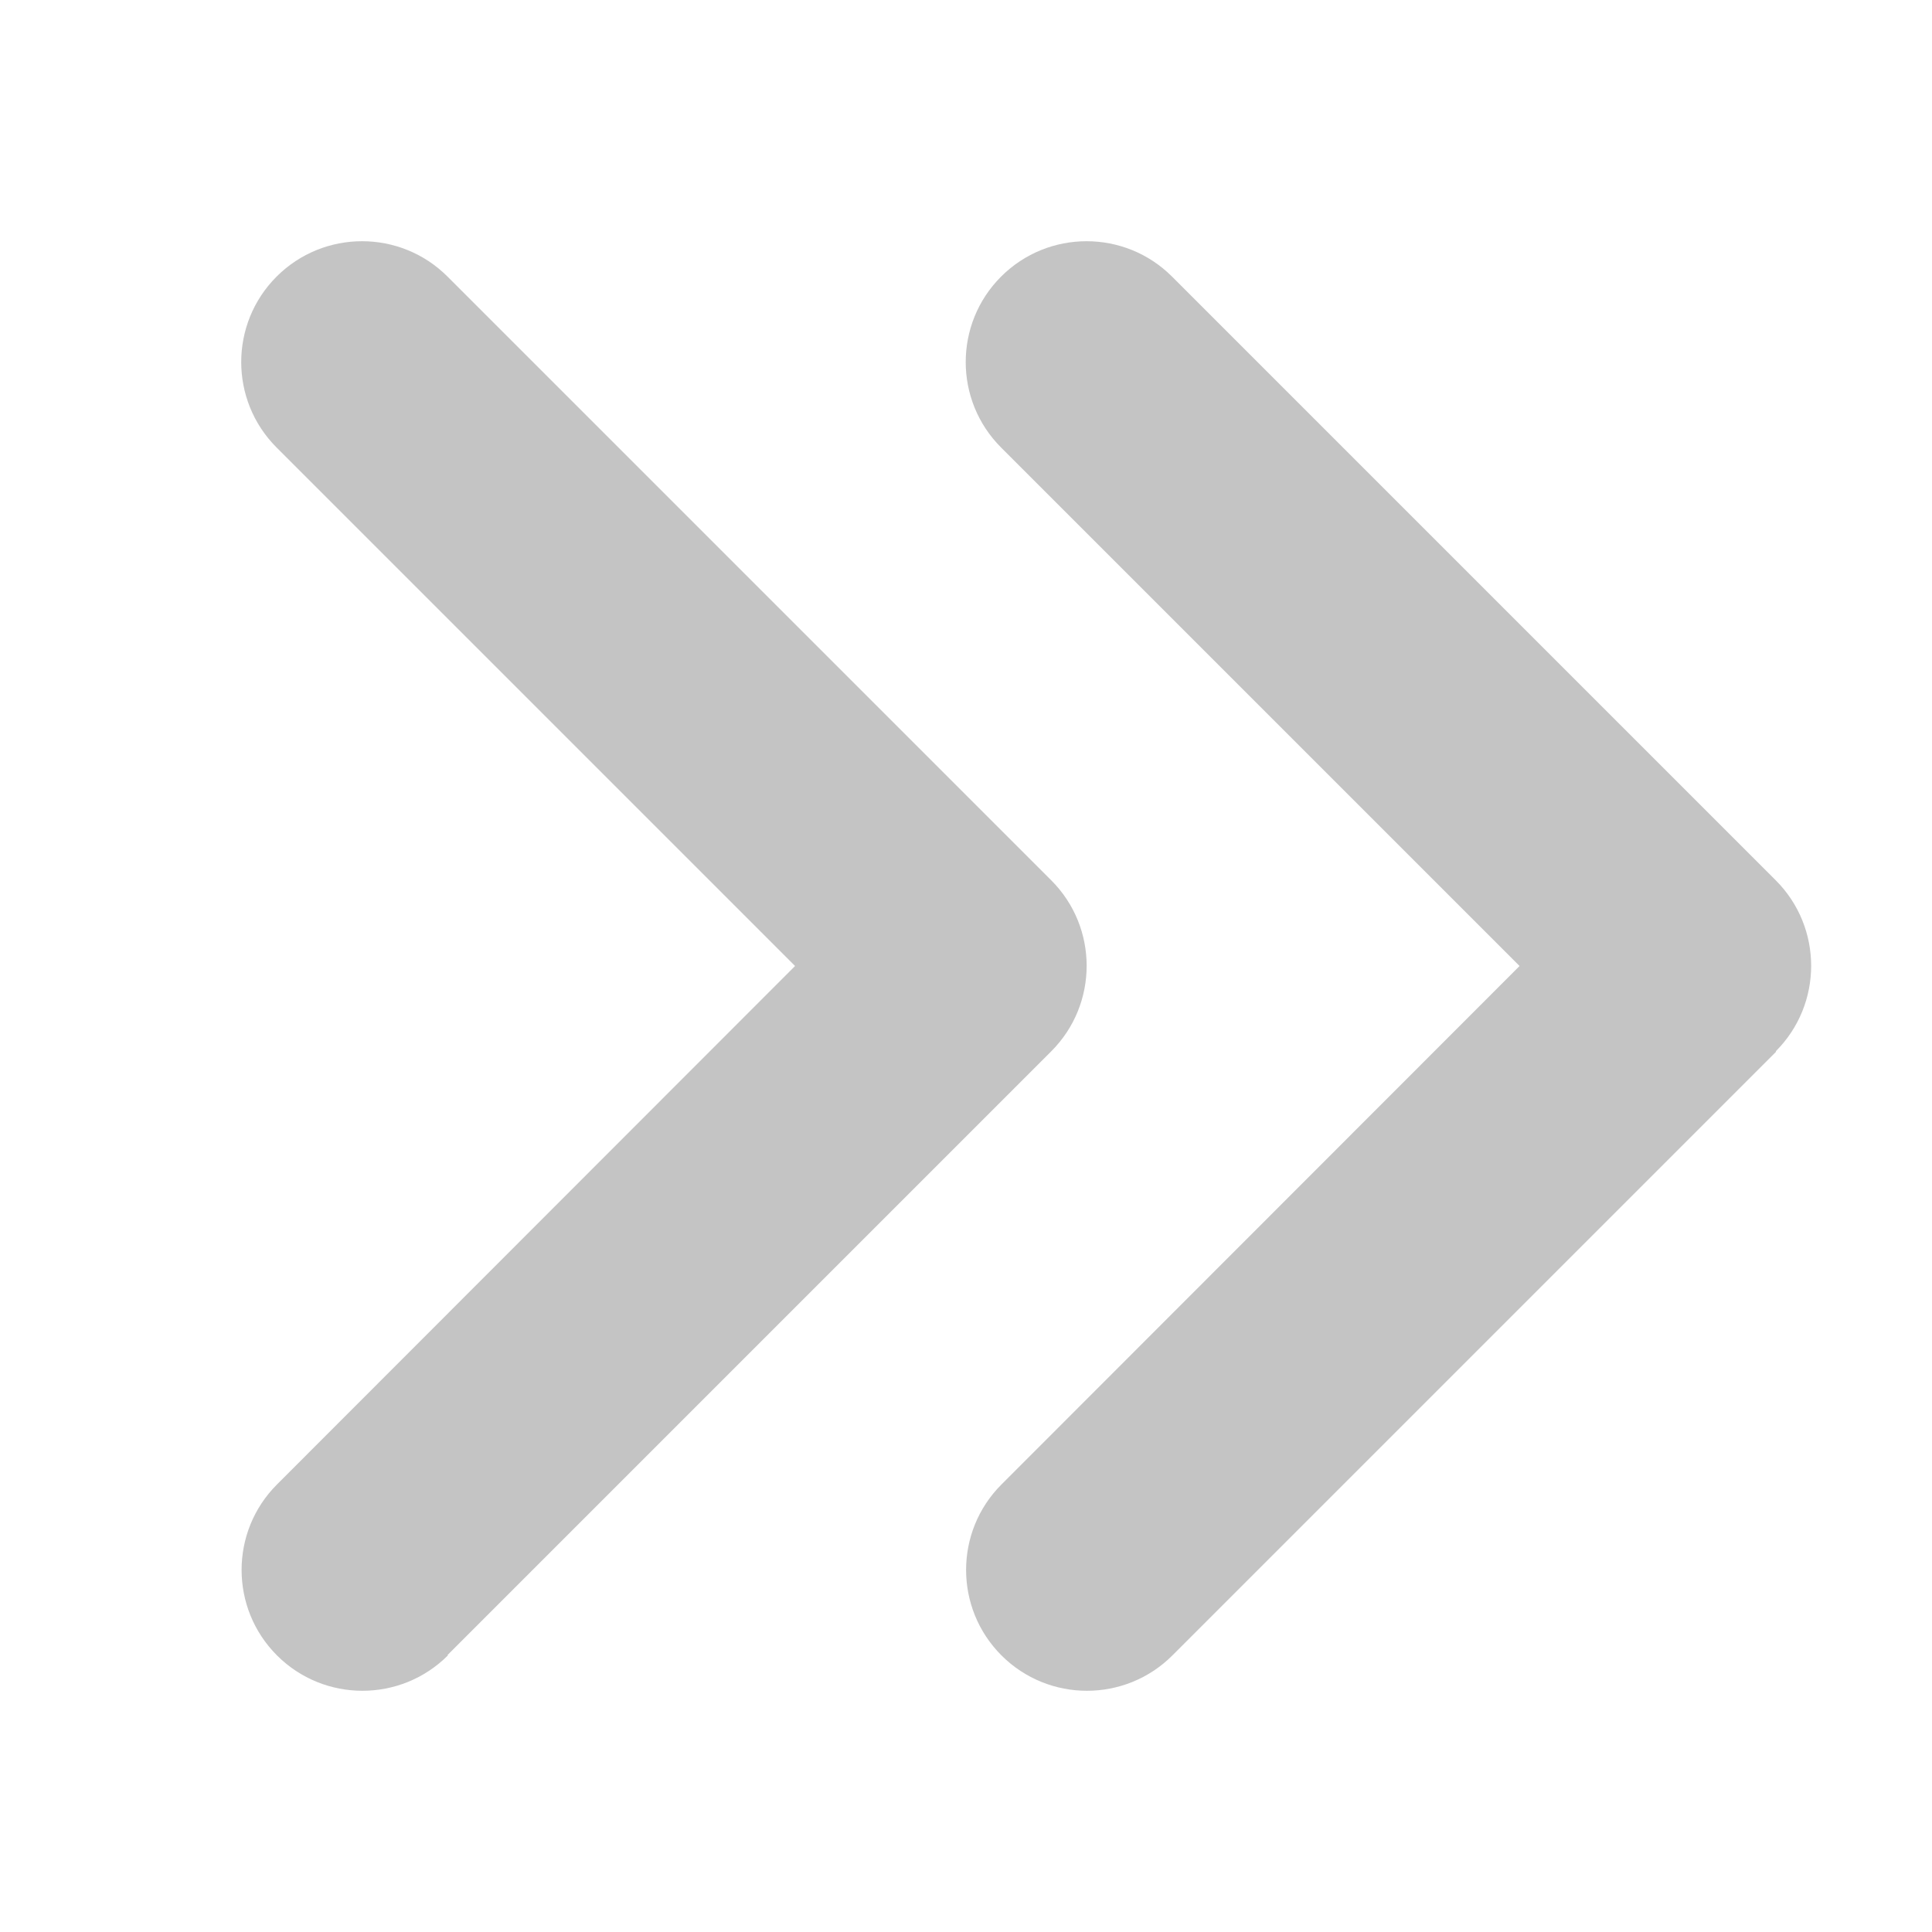
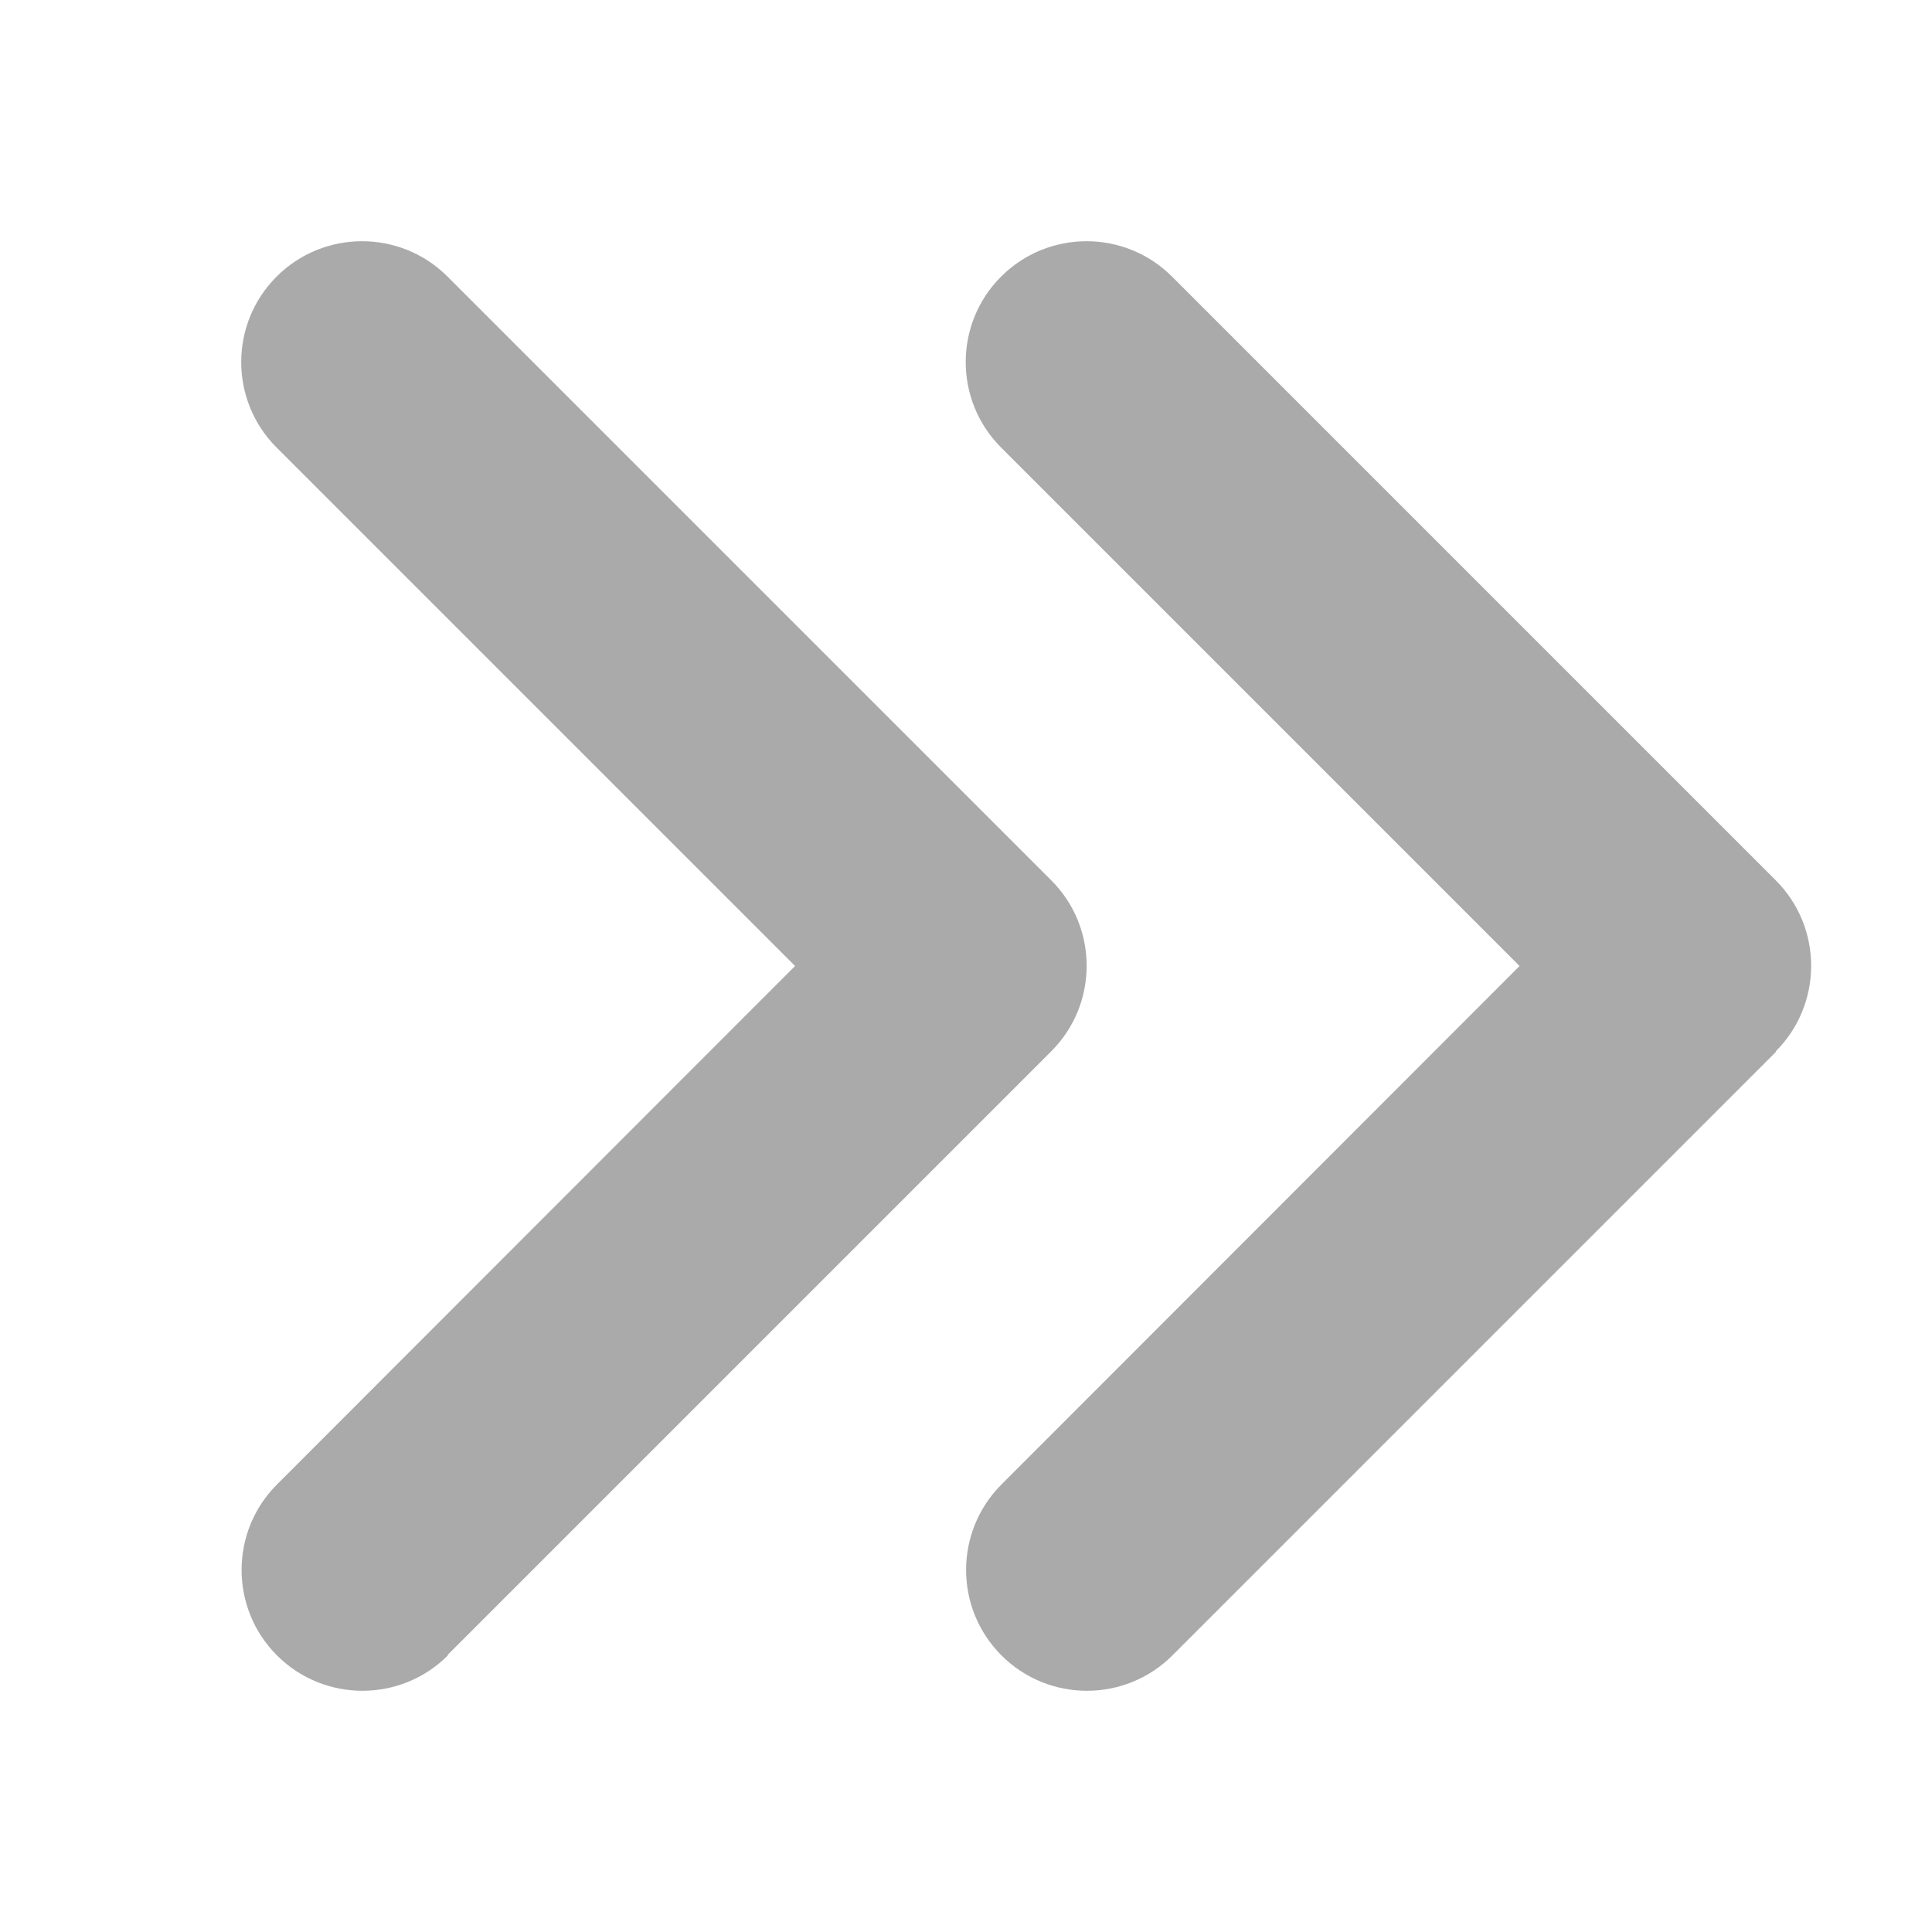
<svg xmlns="http://www.w3.org/2000/svg" height="1em" viewBox="0 0 512 512">
-   <style>svg{fill:#c4c4c4}</style>
+   <style>svg{fill:#aaa}</style>
  <path d="M470.6 278.6c12.5-12.5 12.5-32.8 0-45.3l-160-160c-12.5-12.5-32.8-12.5-45.3 0s-12.5 32.8 0 45.3L402.7 256 265.4 393.4c-12.5 12.5-12.5 32.8 0 45.3s32.8 12.5 45.3 0l160-160zm-352 160l160-160c12.5-12.5 12.5-32.8 0-45.3l-160-160c-12.5-12.5-32.8-12.5-45.3 0s-12.5 32.8 0 45.3L210.7 256 73.4 393.4c-12.5 12.5-12.5 32.8 0 45.3s32.8 12.5 45.3 0z" />
</svg>
